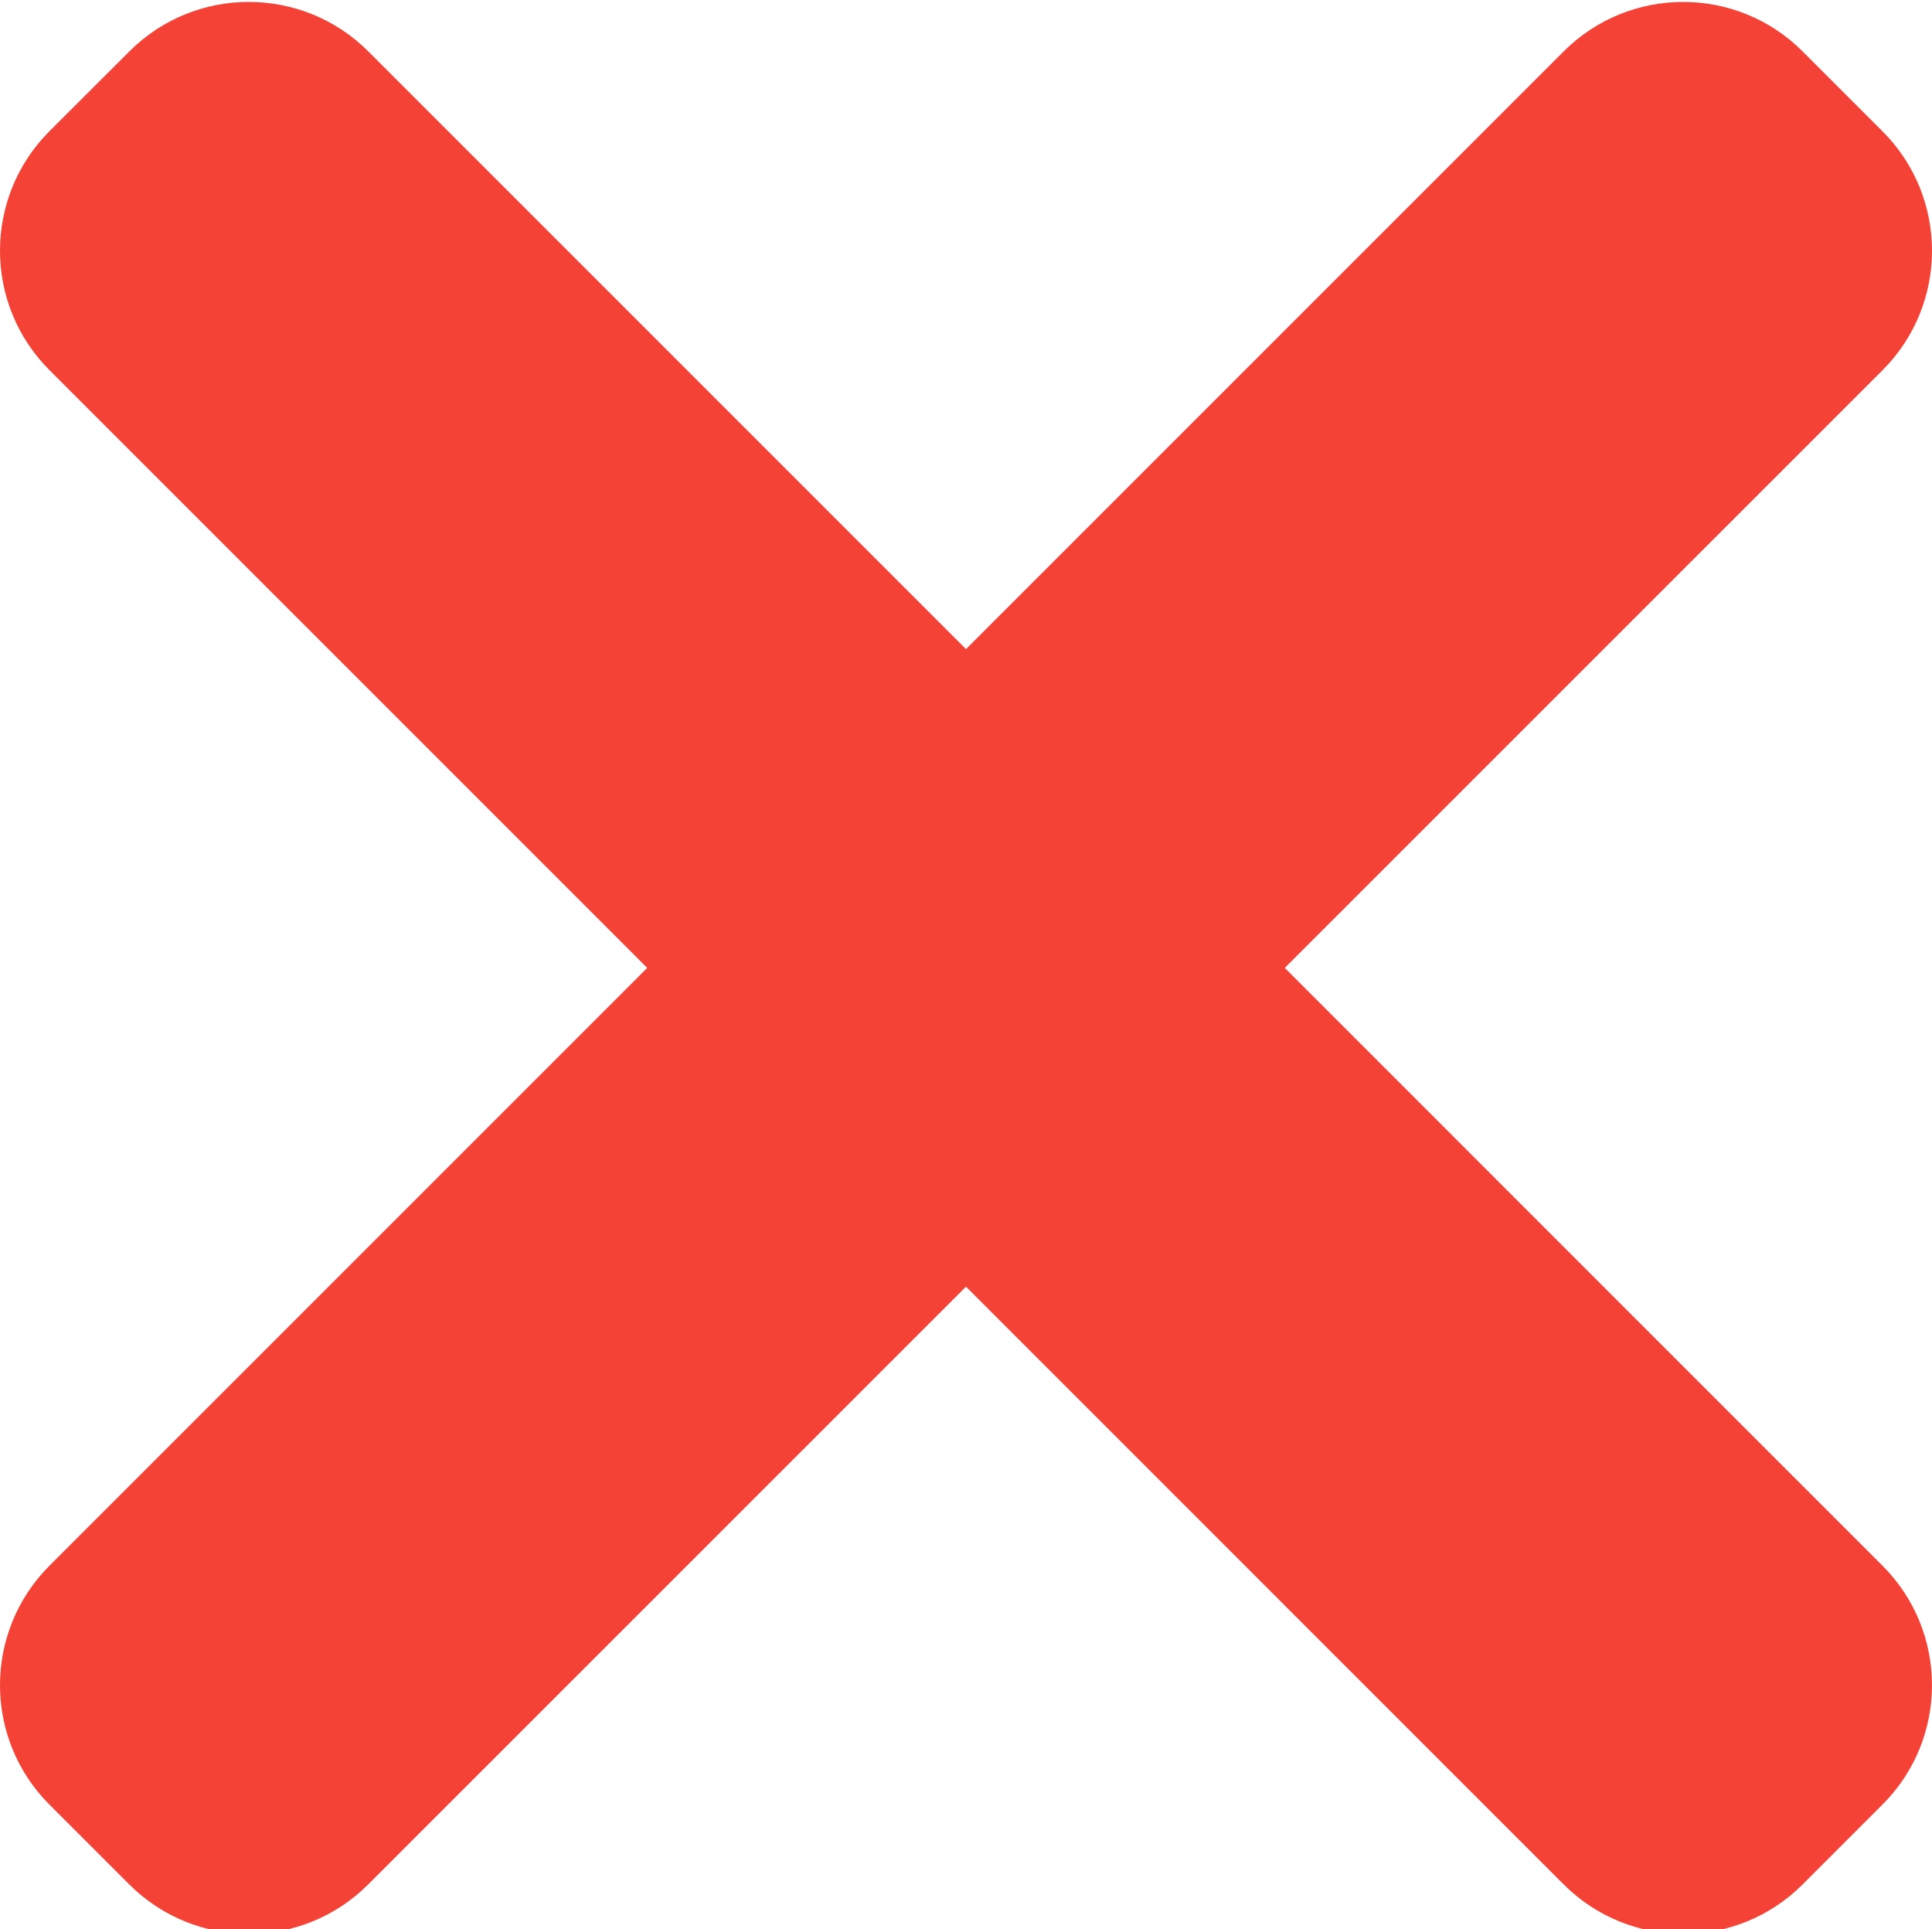
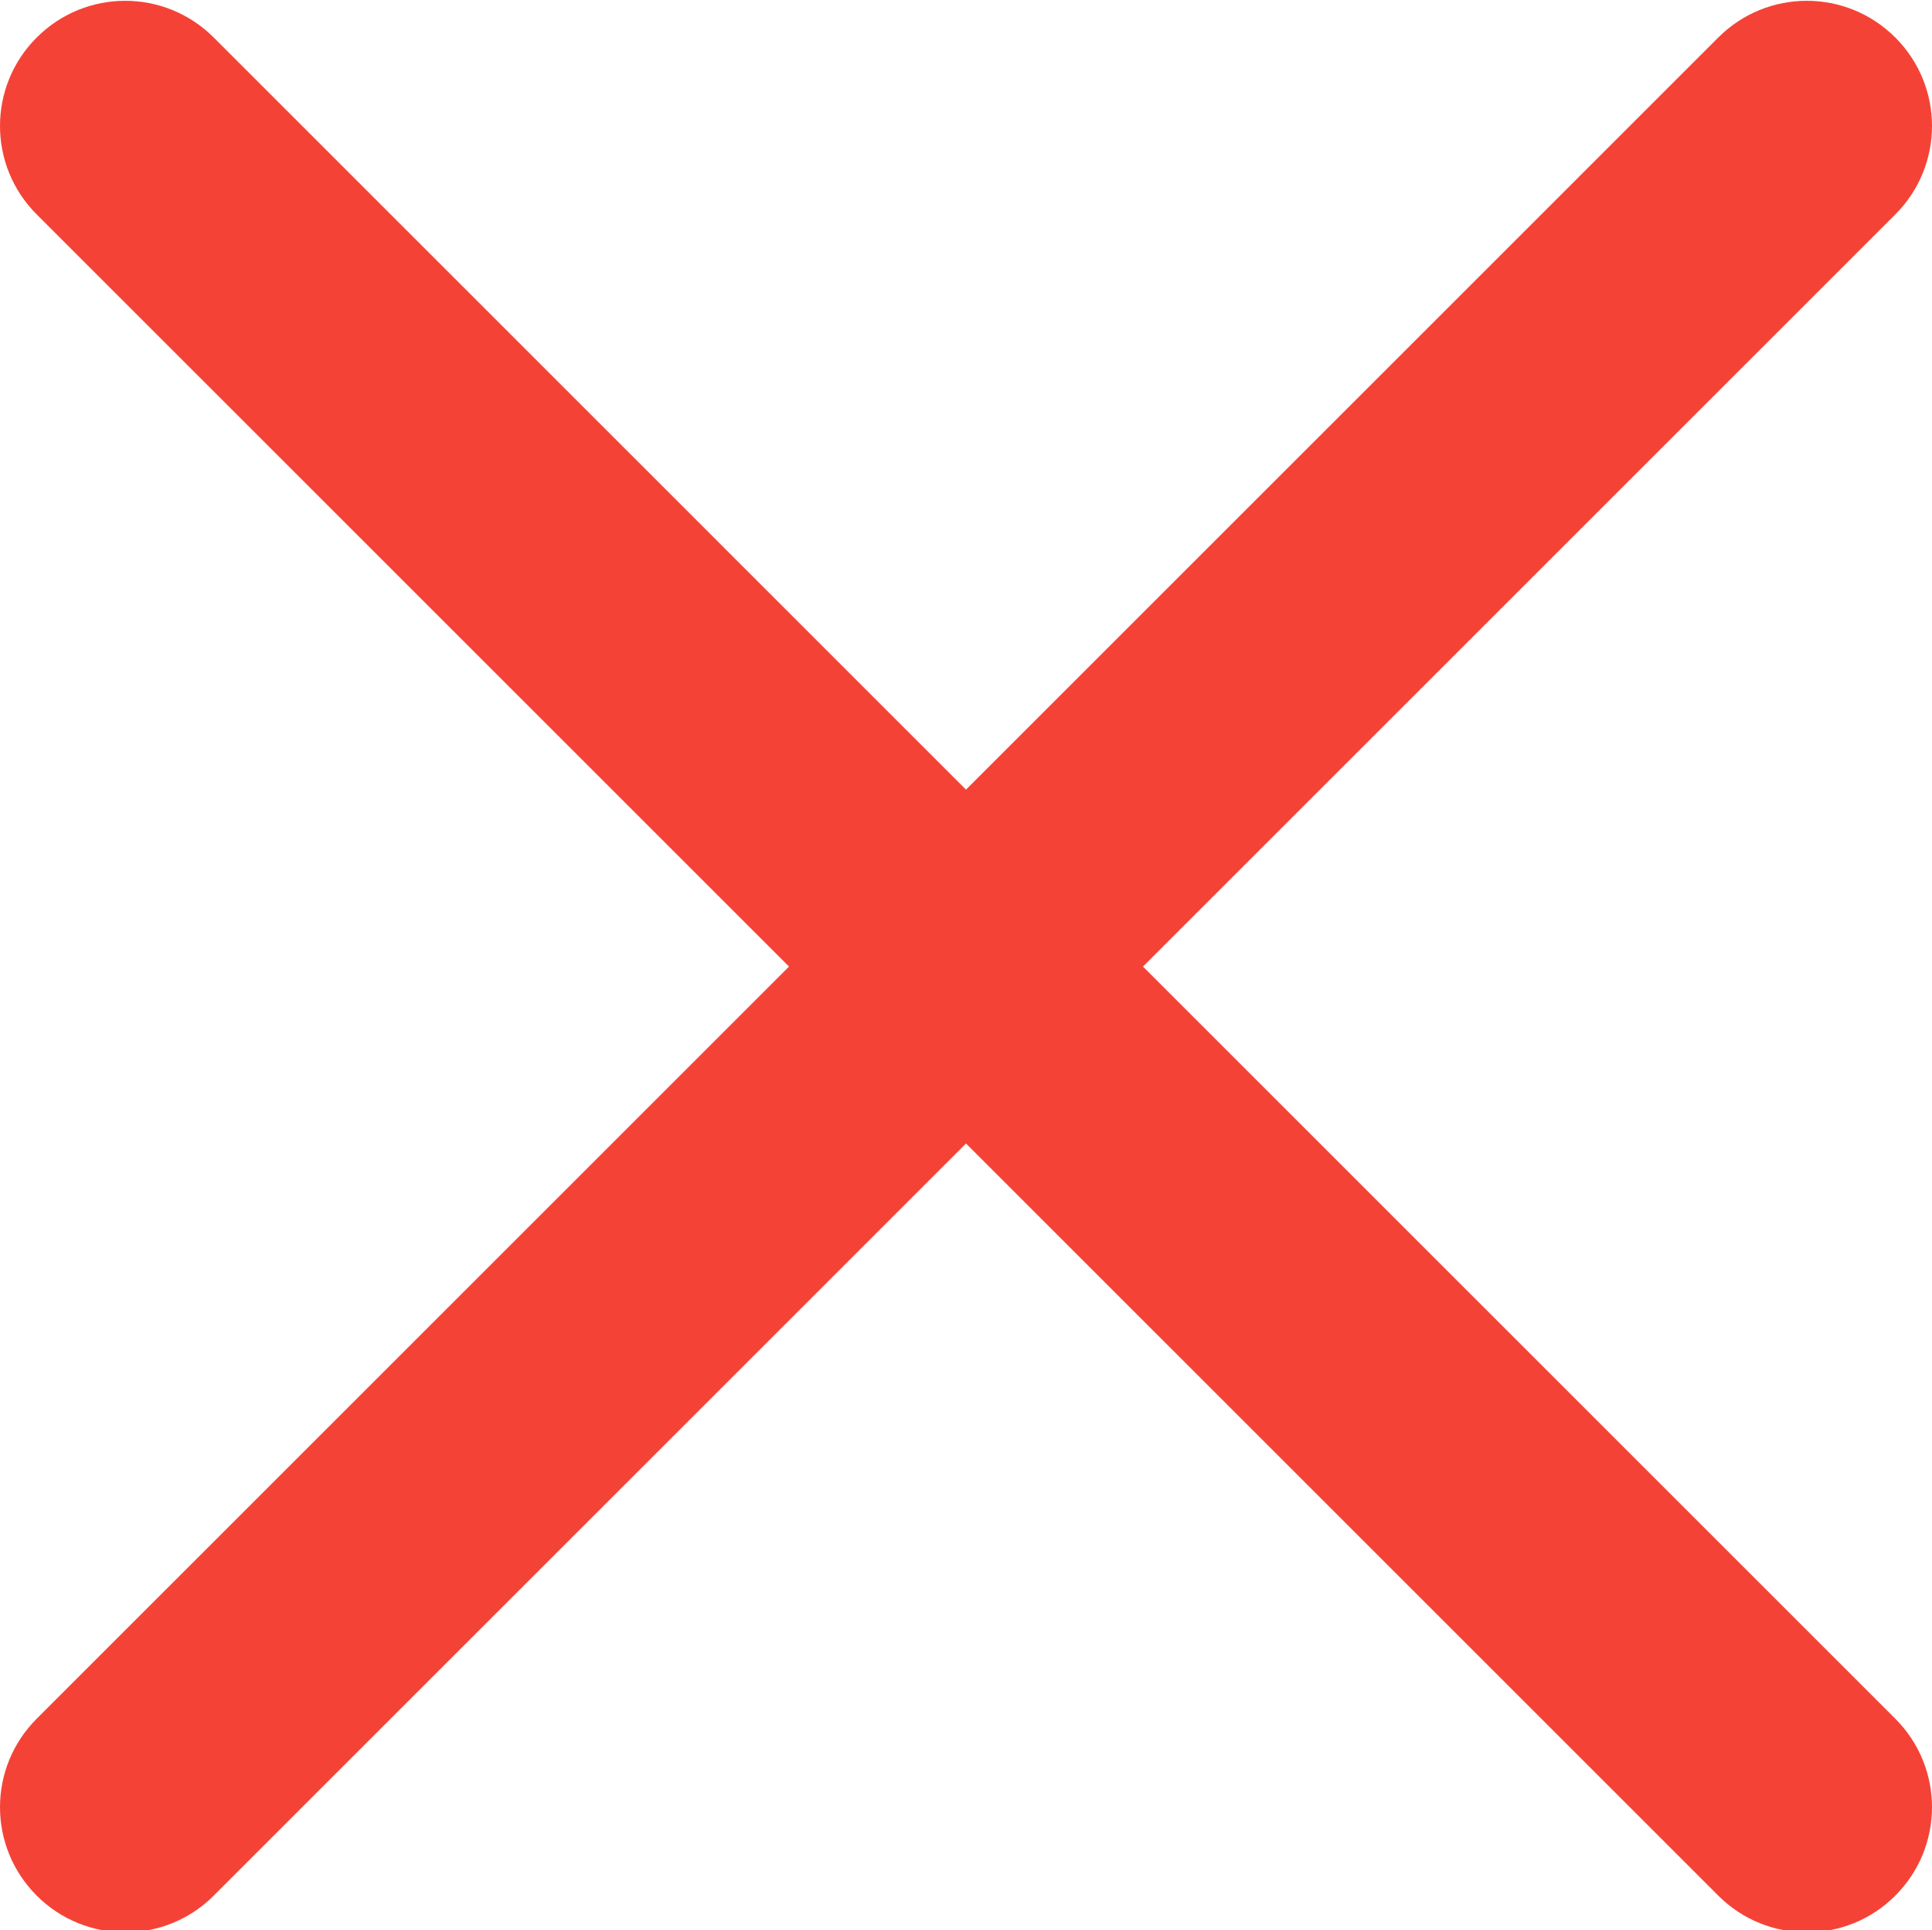
- <svg xmlns="http://www.w3.org/2000/svg" version="1.1" width="16.031" height="16" x="0" y="0" viewBox="0 0 365.717 365" style="enable-background:new 0 0 512 512" xml:space="preserve">
+ <svg xmlns="http://www.w3.org/2000/svg" version="1.1" width="16" height="15.987" x="0" y="0" viewBox="0 0 329.269 329" style="enable-background:new 0 0 512 512" xml:space="preserve">
  <g>
    <g fill="#F44336">
-       <path d="M356.34 296.348 69.727 9.734c-12.5-12.5-32.766-12.5-45.247 0L9.375 24.816c-12.5 12.504-12.5 32.77 0 45.25L295.988 356.68c12.504 12.5 32.77 12.5 45.25 0l15.082-15.082c12.524-12.48 12.524-32.75.02-45.25zm0 0" fill="#F44336" data-original="#f44336" />
-       <path d="M295.988 9.734 9.375 296.348c-12.5 12.5-12.5 32.77 0 45.25l15.082 15.082c12.504 12.5 32.77 12.5 45.25 0L356.34 70.086c12.504-12.5 12.504-32.766 0-45.246L341.258 9.758c-12.5-12.524-32.766-12.524-45.27-.024zm0 0" fill="#F44336" data-original="#f44336" />
+       <path d="M21.34 329.398c-5.461 0-10.926-2.09-15.082-6.25-8.344-8.34-8.344-21.824 0-30.164L292.848 6.391c8.34-8.34 21.824-8.34 30.164 0 8.343 8.34 8.343 21.824 0 30.164L36.422 323.148a21.231 21.231 0 0 1-15.082 6.25zm0 0" fill="#F44336" data-original="#f44336" />
+       <path d="M307.93 329.398c-5.461 0-10.922-2.09-15.082-6.25L6.258 36.555c-8.344-8.34-8.344-21.825 0-30.164 8.34-8.34 21.82-8.34 30.164 0l286.59 286.593c8.343 8.34 8.343 21.825 0 30.164-4.16 4.18-9.621 6.25-15.082 6.25zm0 0" fill="#F44336" data-original="#f44336" />
    </g>
  </g>
</svg>
